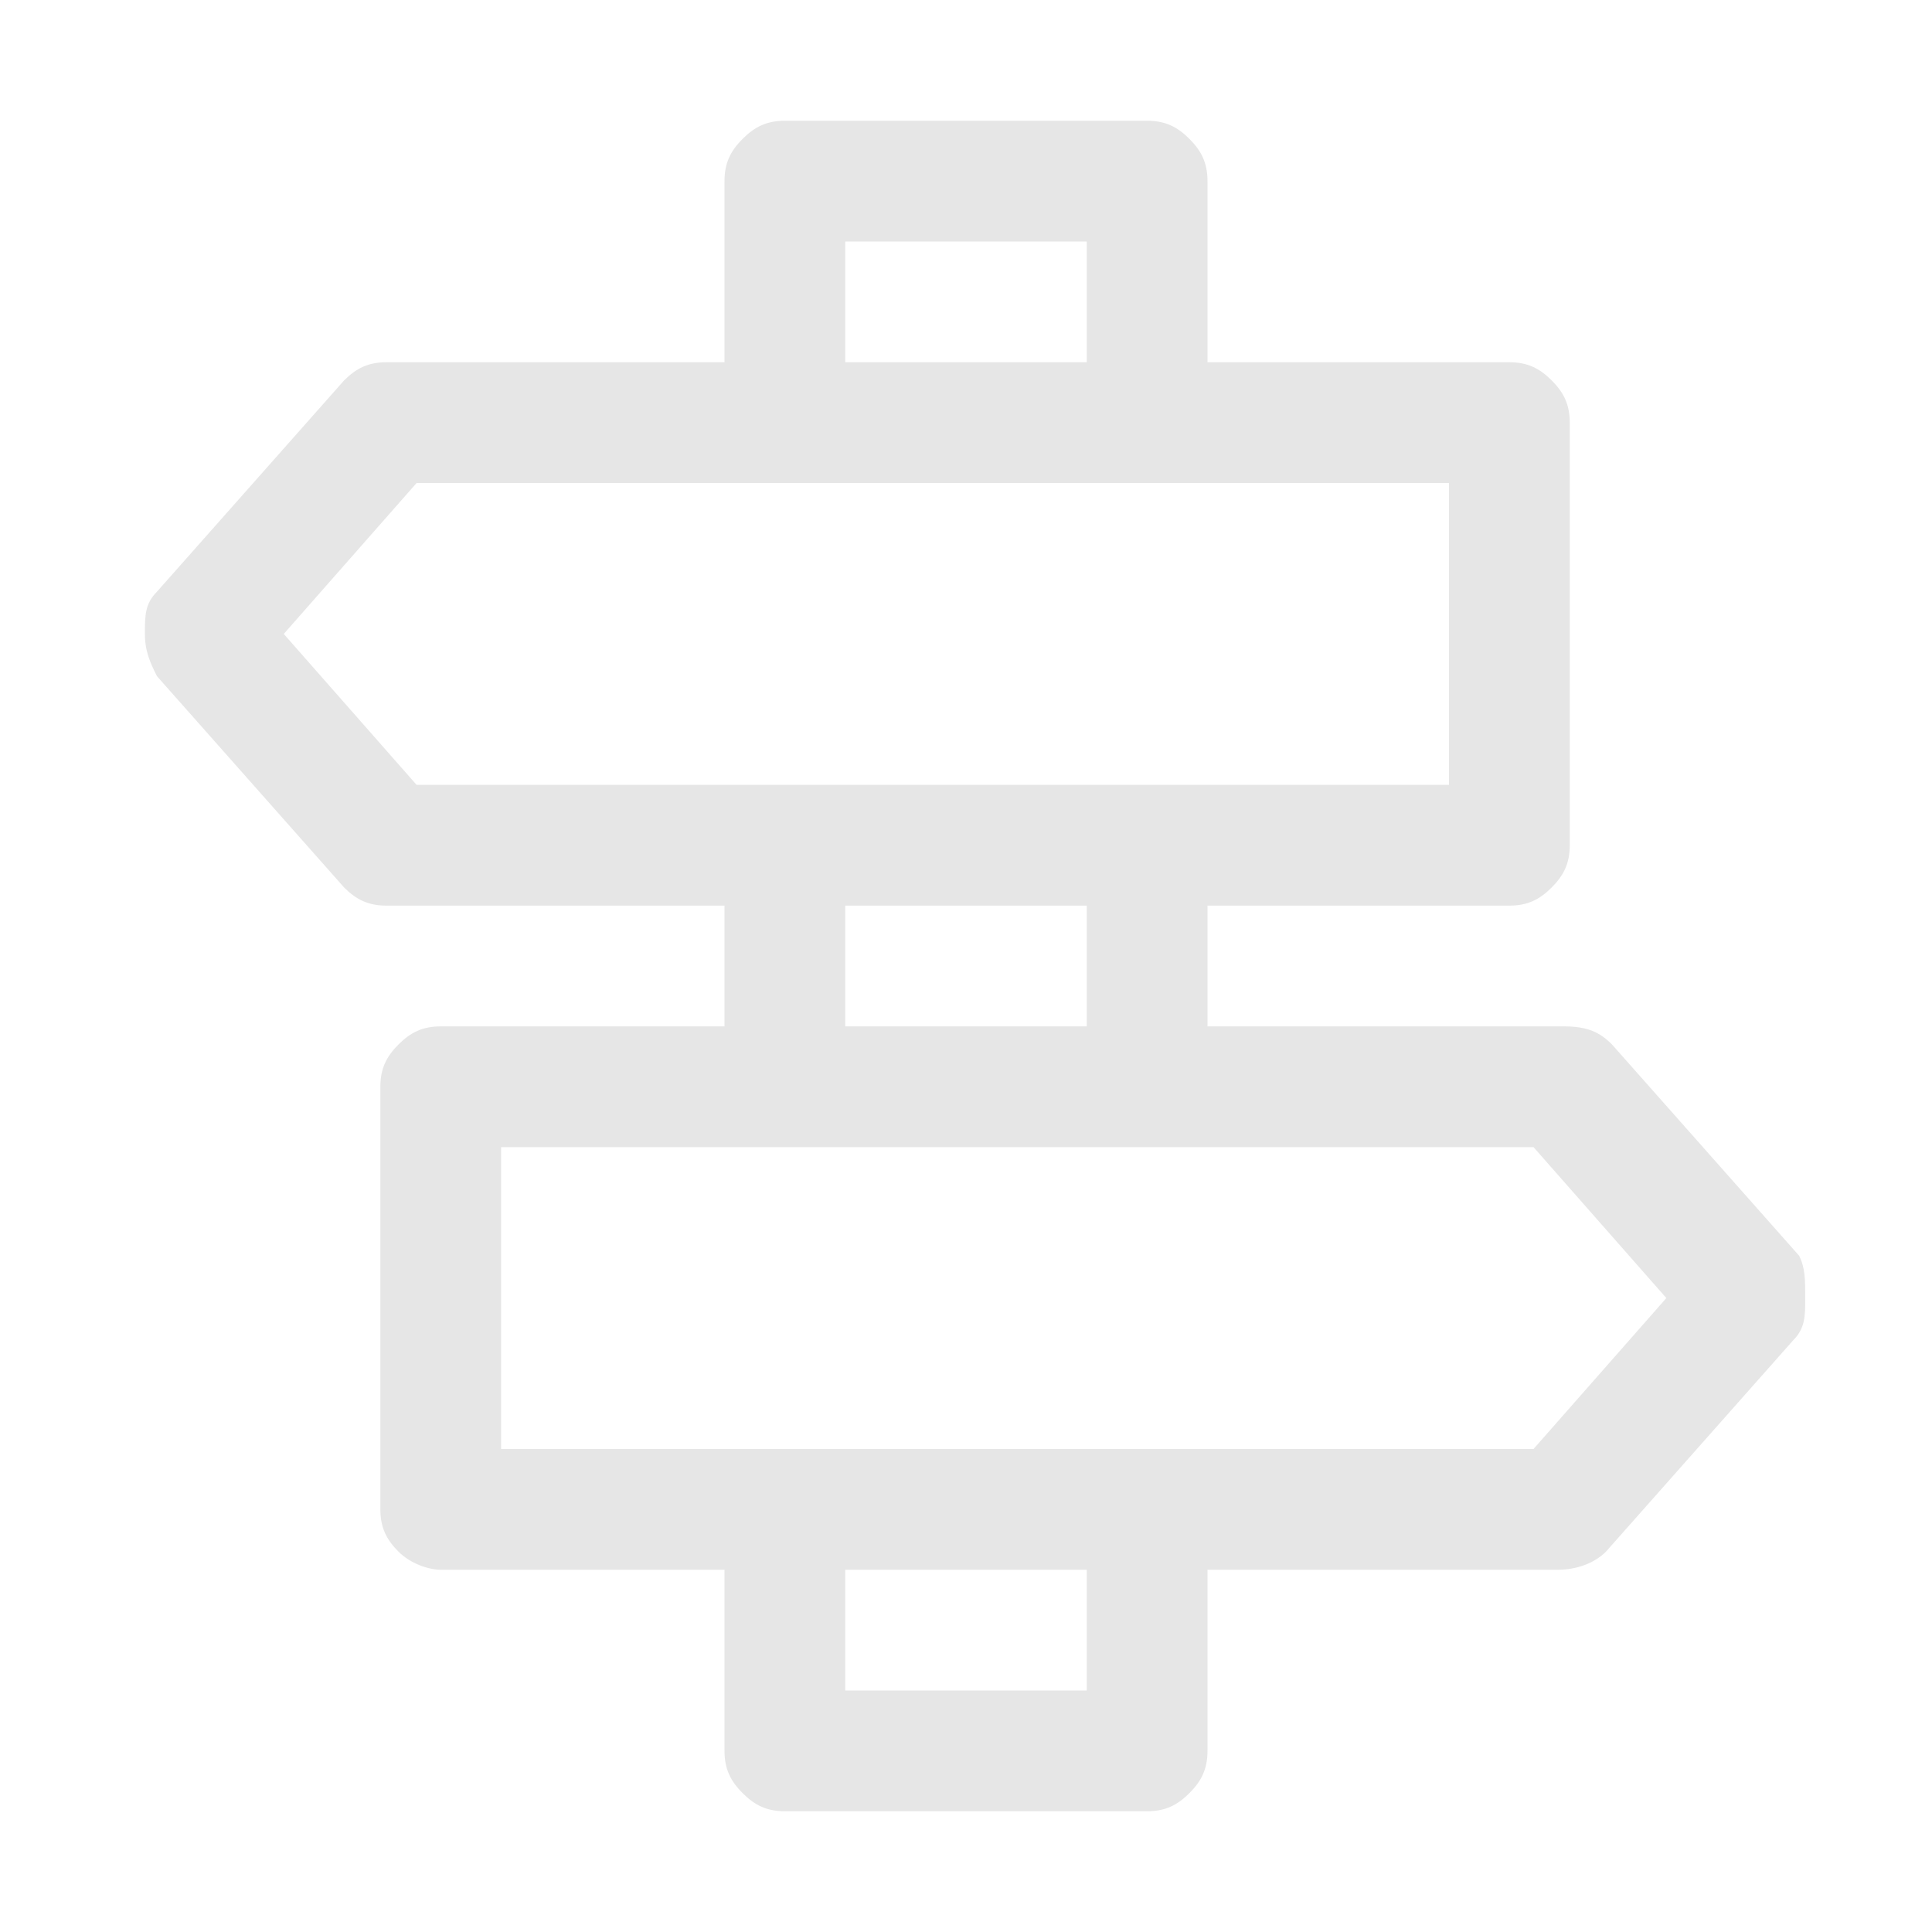
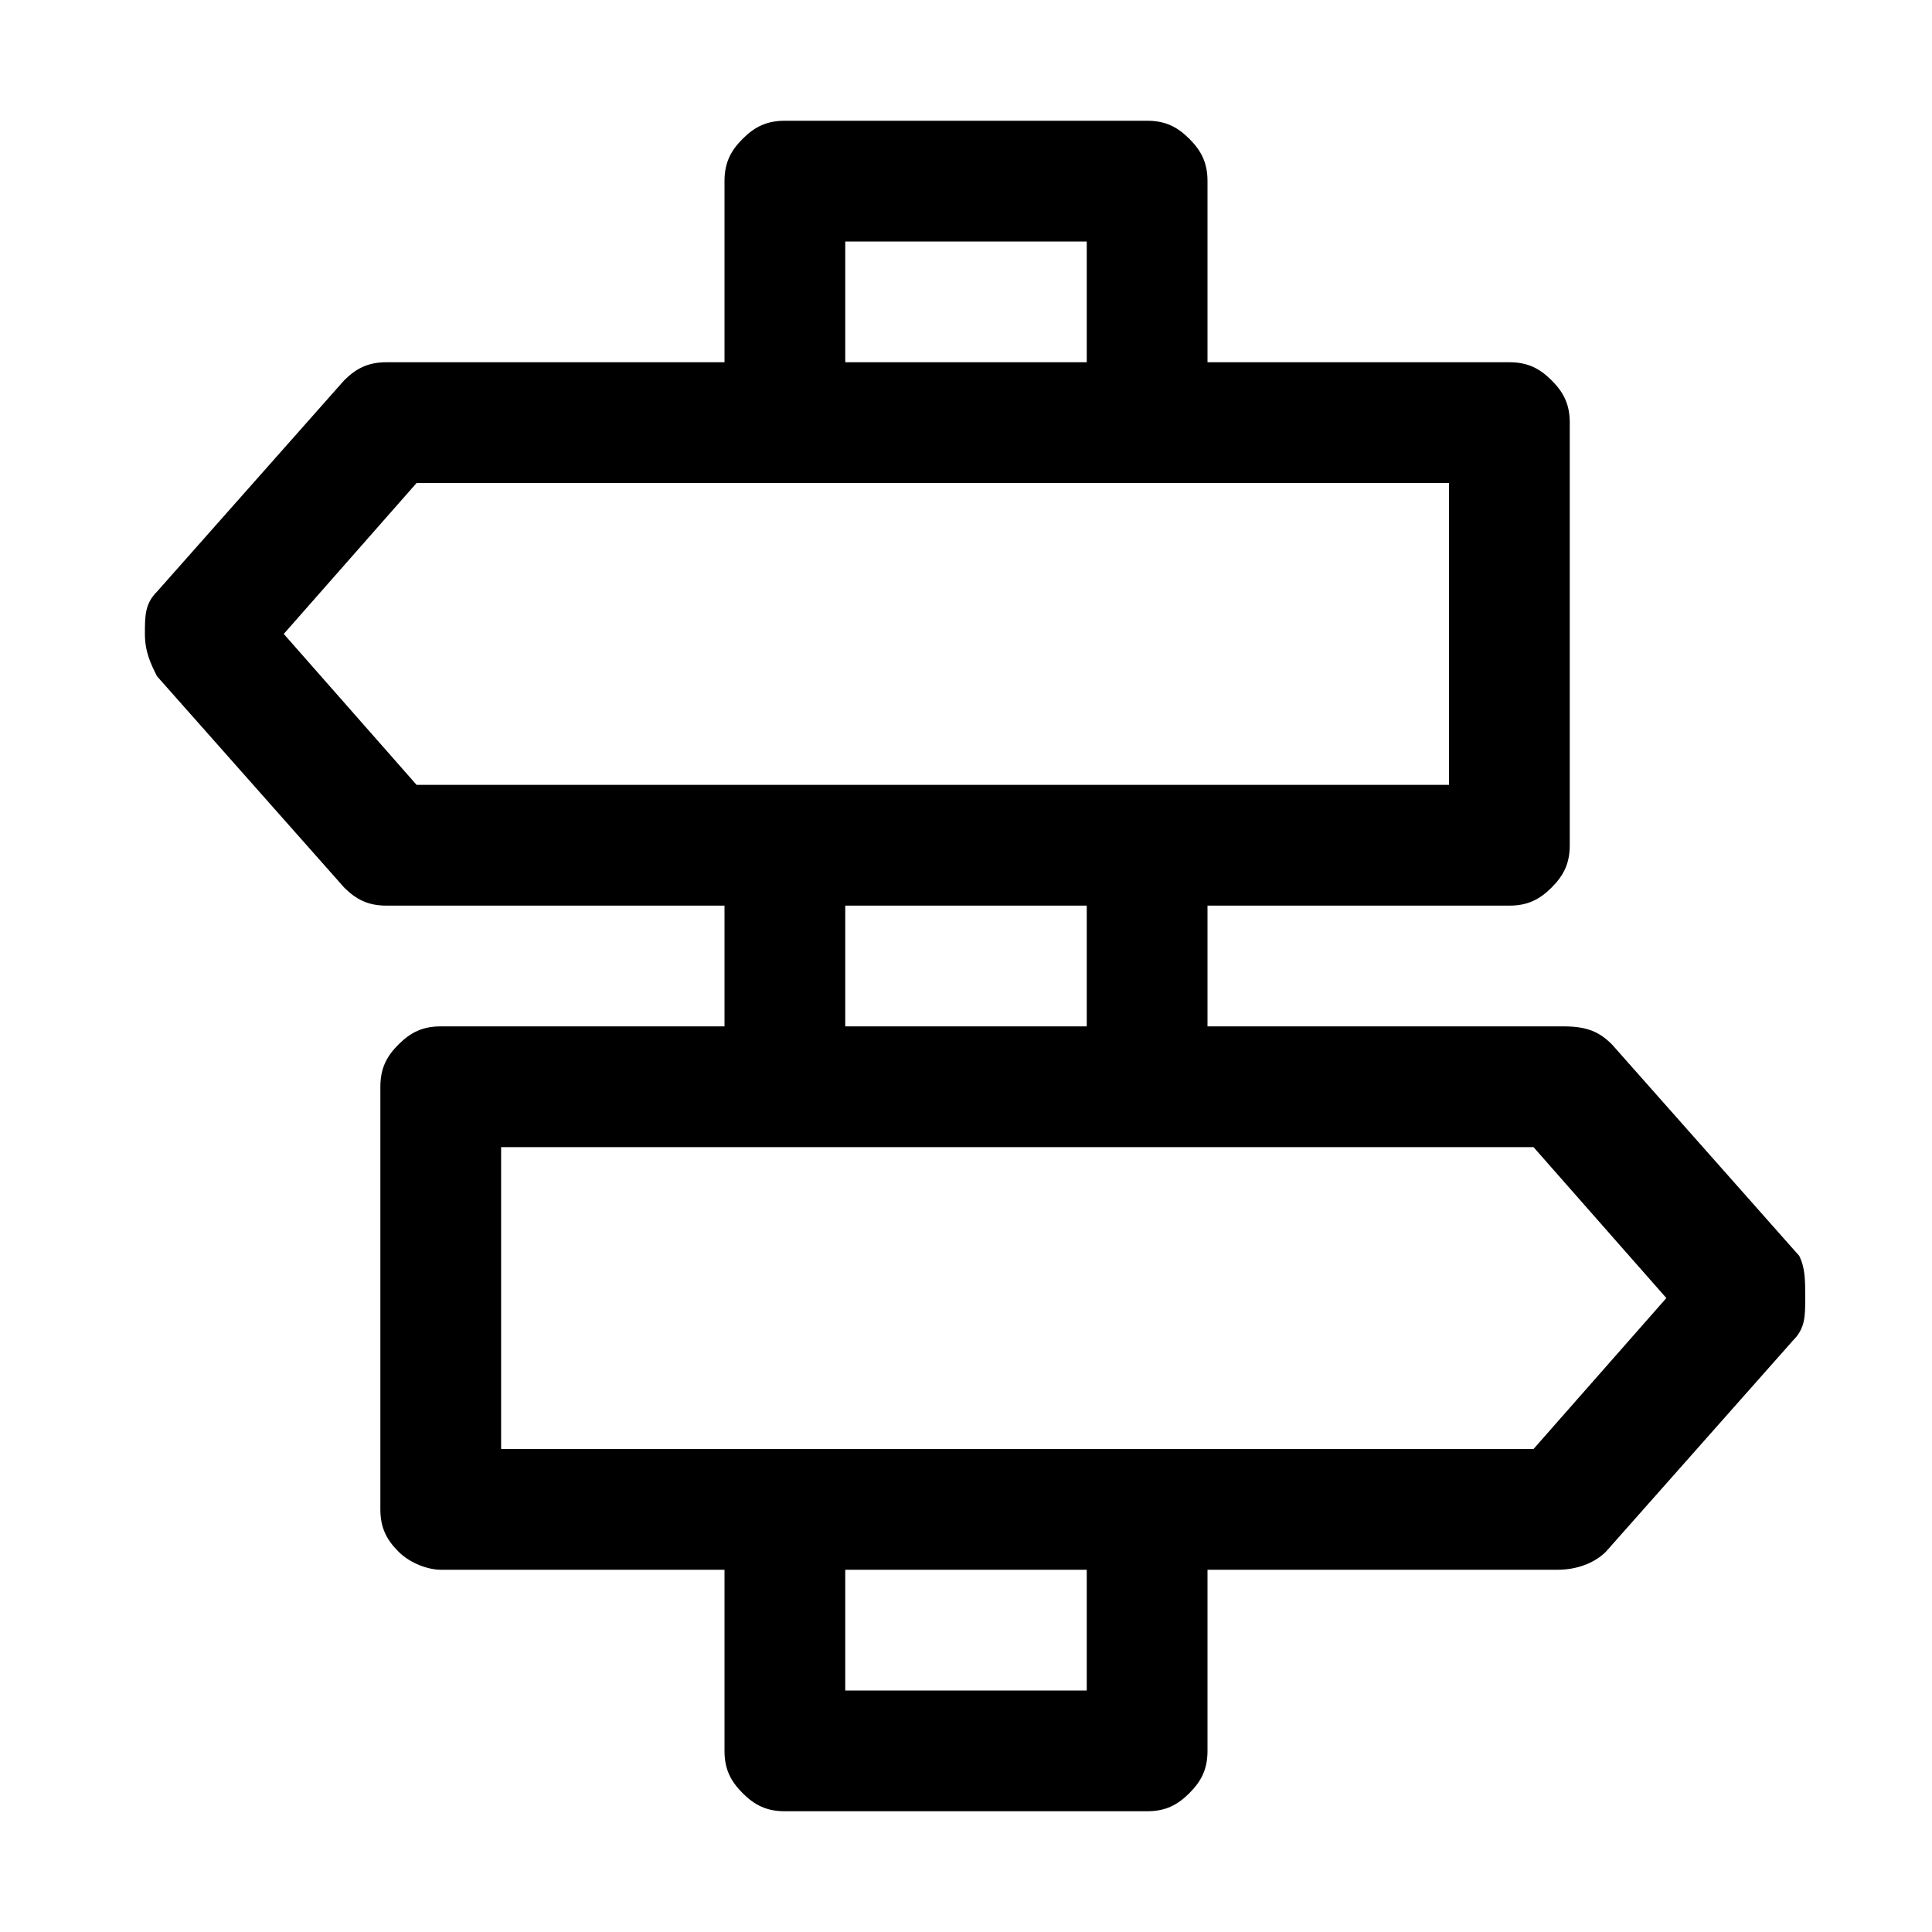
- <svg xmlns="http://www.w3.org/2000/svg" class="icon" width="200px" height="200.00px" viewBox="0 0 1024 1024" version="1.1">
-   <path fill="#e6e6e6" d="M953.6 665.6l-99.2-112c-6.4-6.4-12.8-9.6-25.6-9.6H640v-64h160c9.6 0 16-3.2 22.4-9.6s9.6-12.8 9.6-22.4V224c0-9.6-3.2-16-9.6-22.4S809.6 192 800 192h-160V96c0-9.6-3.2-16-9.6-22.4S617.6 64 608 64h-192c-9.6 0-16 3.2-22.4 9.6s-9.6 12.8-9.6 22.4v96H204.8c-9.6 0-16 3.2-22.4 9.6L83.2 313.6c-6.4 6.4-6.4 12.8-6.4 22.4s3.2 16 6.4 22.4l99.2 112c6.4 6.4 12.8 9.6 22.4 9.6H384v64H233.6c-9.6 0-16 3.2-22.4 9.6-6.4 6.4-9.6 12.8-9.6 22.4v224c0 9.6 3.2 16 9.6 22.4 6.4 6.4 16 9.6 22.4 9.6H384v96c0 9.6 3.2 16 9.6 22.4s12.8 9.6 22.4 9.6h192c9.6 0 16-3.2 22.4-9.6s9.6-12.8 9.6-22.4v-96h185.6c9.6 0 19.2-3.2 25.6-9.6l99.2-112c6.4-6.4 6.4-12.8 6.4-22.4s0-16-3.2-22.4zM448 128h128v64h-128V128z m-227.2 288l-70.4-80L220.8 256H768v160H220.8z m227.2 64h128v64h-128v-64z m128 416h-128v-64h128v64z m236.8-128H265.6v-160h547.2l70.4 80-70.4 80z" />
+ <svg xmlns="http://www.w3.org/2000/svg" class="icon" width="500px" height="500.00px" viewBox="0 0 1024 1024" version="1.1">
+   <path d="M953.6 665.6l-99.2-112c-6.4-6.4-12.8-9.6-25.6-9.6H640v-64h160c9.6 0 16-3.2 22.4-9.6s9.6-12.8 9.6-22.4V224c0-9.6-3.2-16-9.6-22.4S809.6 192 800 192h-160V96c0-9.6-3.2-16-9.6-22.4S617.6 64 608 64h-192c-9.6 0-16 3.2-22.4 9.6s-9.6 12.8-9.6 22.4v96H204.8c-9.6 0-16 3.2-22.4 9.6L83.2 313.6c-6.4 6.4-6.4 12.8-6.4 22.4s3.2 16 6.4 22.4l99.2 112c6.4 6.4 12.8 9.6 22.4 9.6H384v64H233.6c-9.6 0-16 3.2-22.4 9.6-6.4 6.4-9.6 12.8-9.6 22.4v224c0 9.6 3.2 16 9.6 22.4 6.4 6.4 16 9.6 22.4 9.6H384v96c0 9.6 3.2 16 9.6 22.4s12.8 9.6 22.4 9.6h192c9.6 0 16-3.2 22.4-9.6s9.6-12.8 9.6-22.4v-96h185.6c9.6 0 19.2-3.2 25.6-9.6l99.2-112c6.4-6.4 6.4-12.8 6.4-22.4s0-16-3.2-22.4zM448 128h128v64h-128V128z m-227.2 288l-70.4-80L220.8 256H768v160H220.8z m227.2 64h128v64h-128v-64z m128 416h-128v-64h128v64z m236.8-128H265.6v-160h547.2l70.4 80-70.4 80z" />
</svg>
